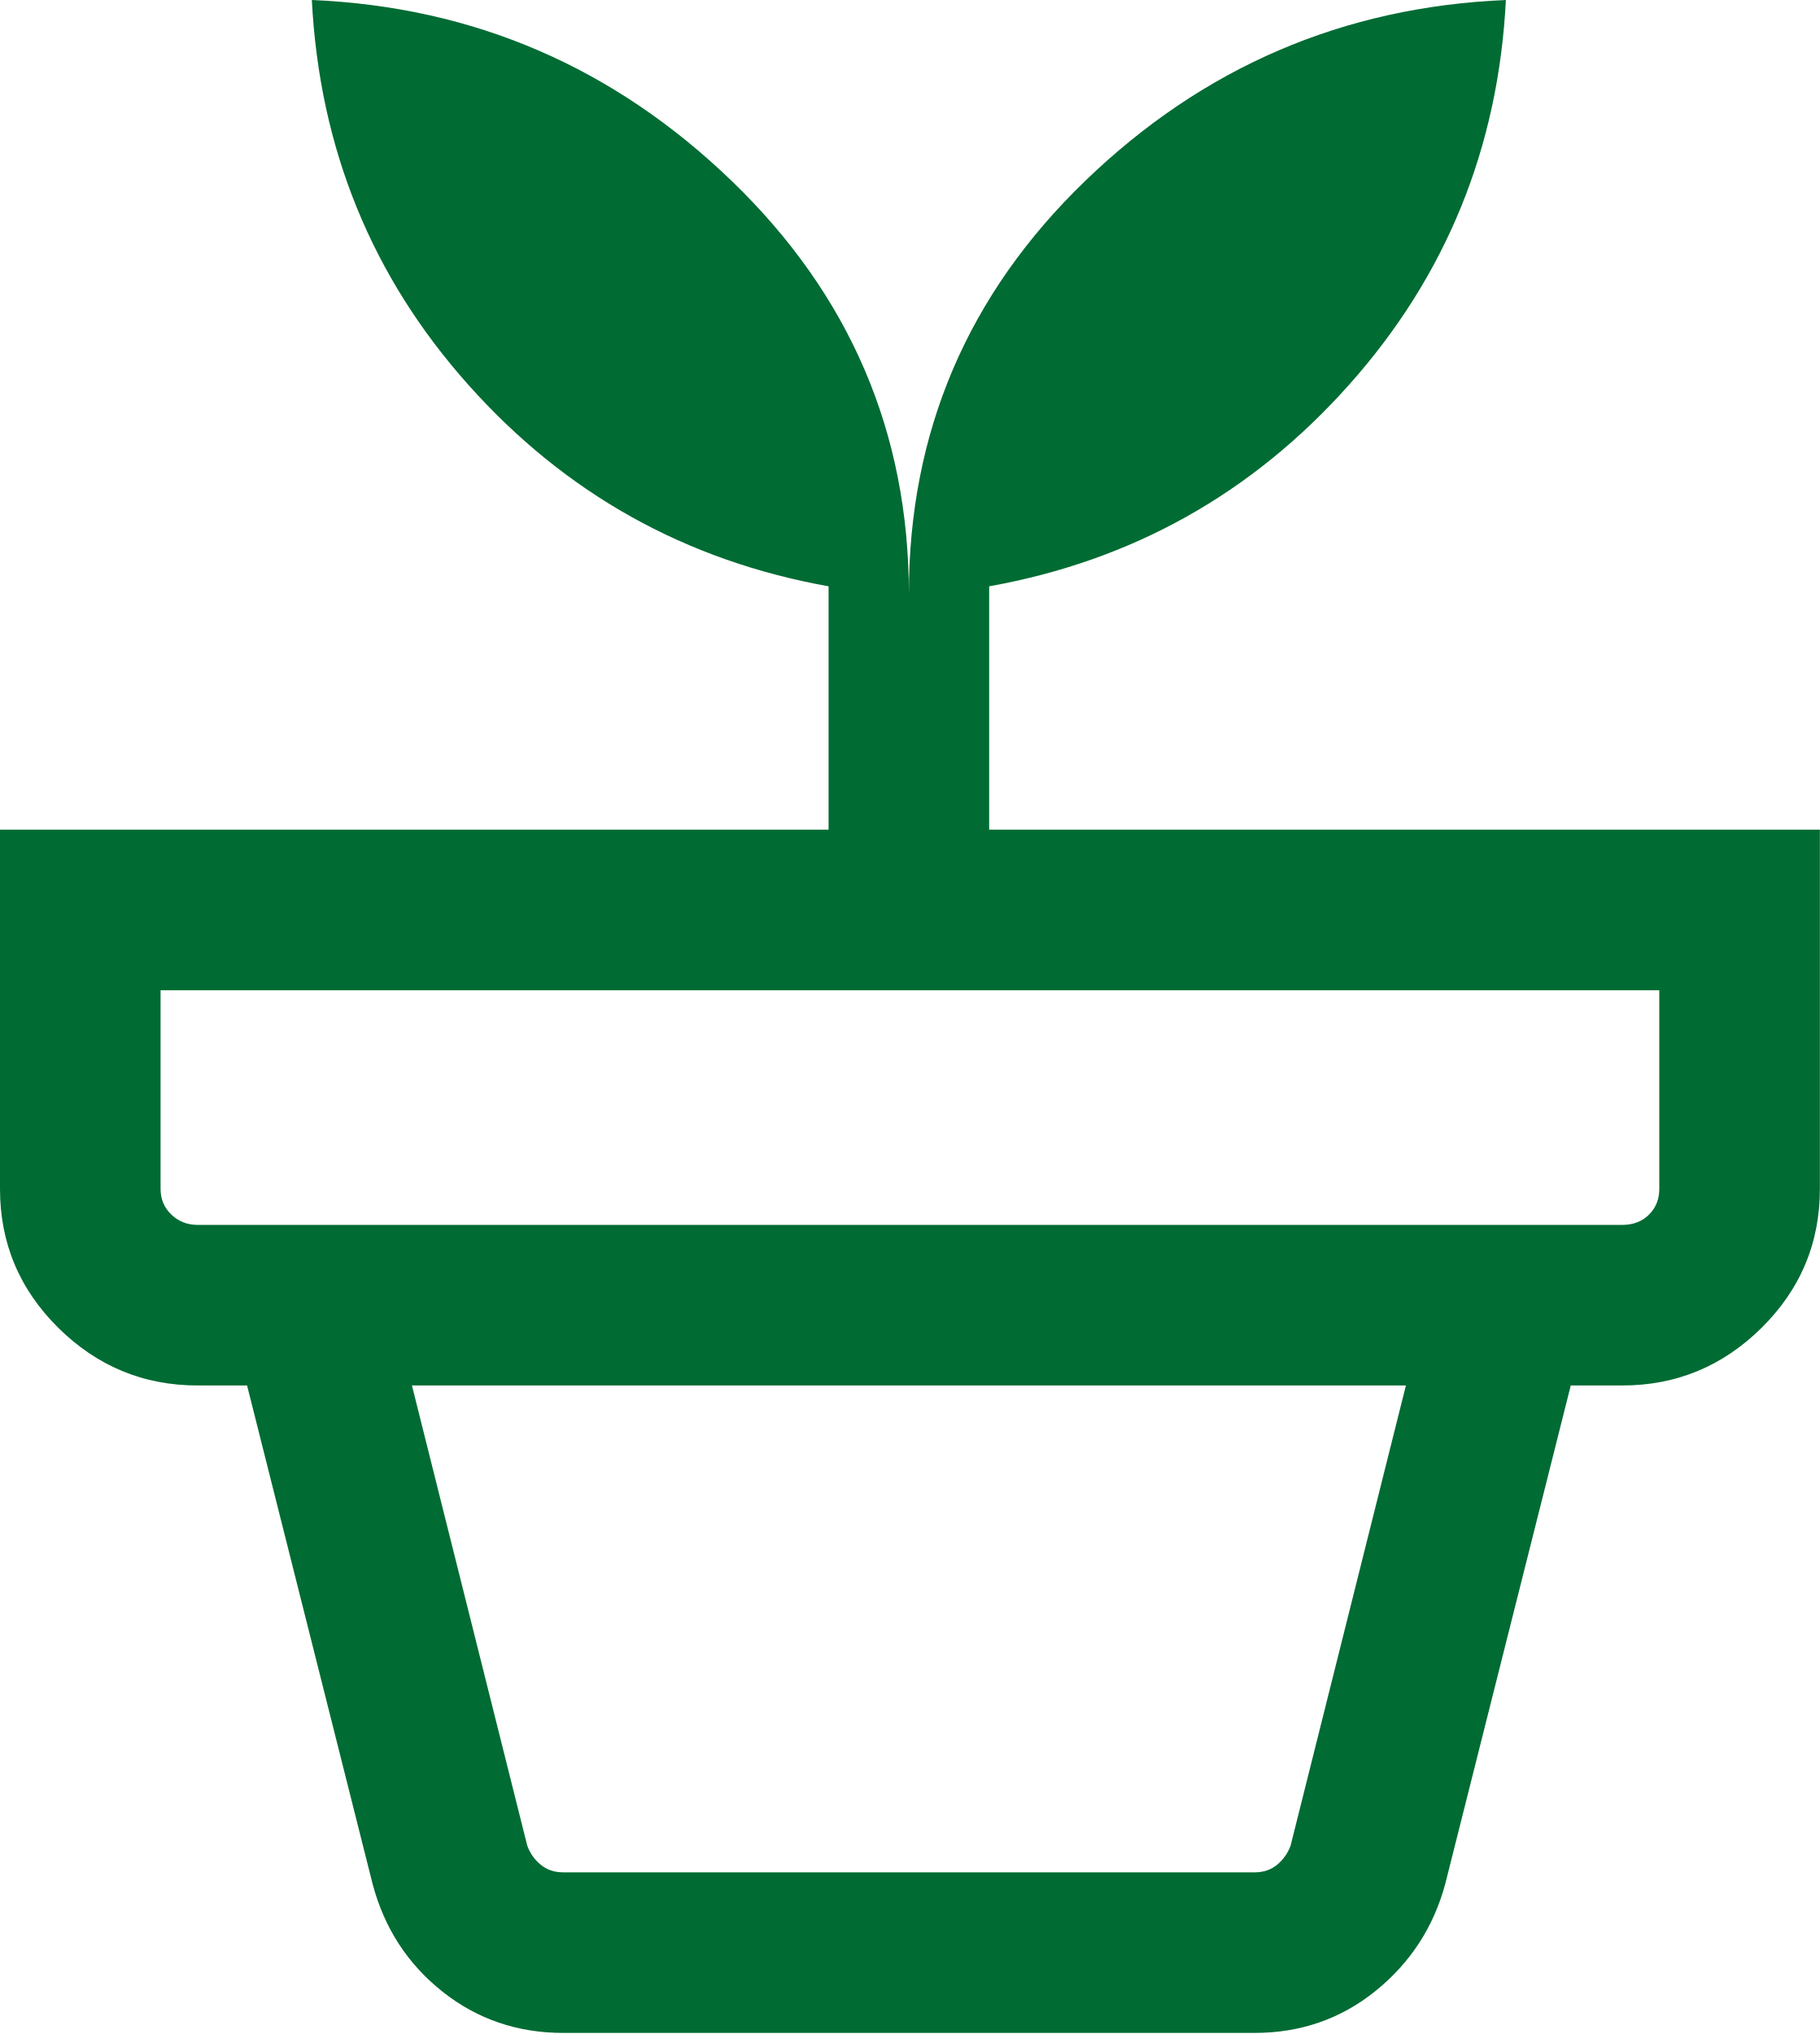
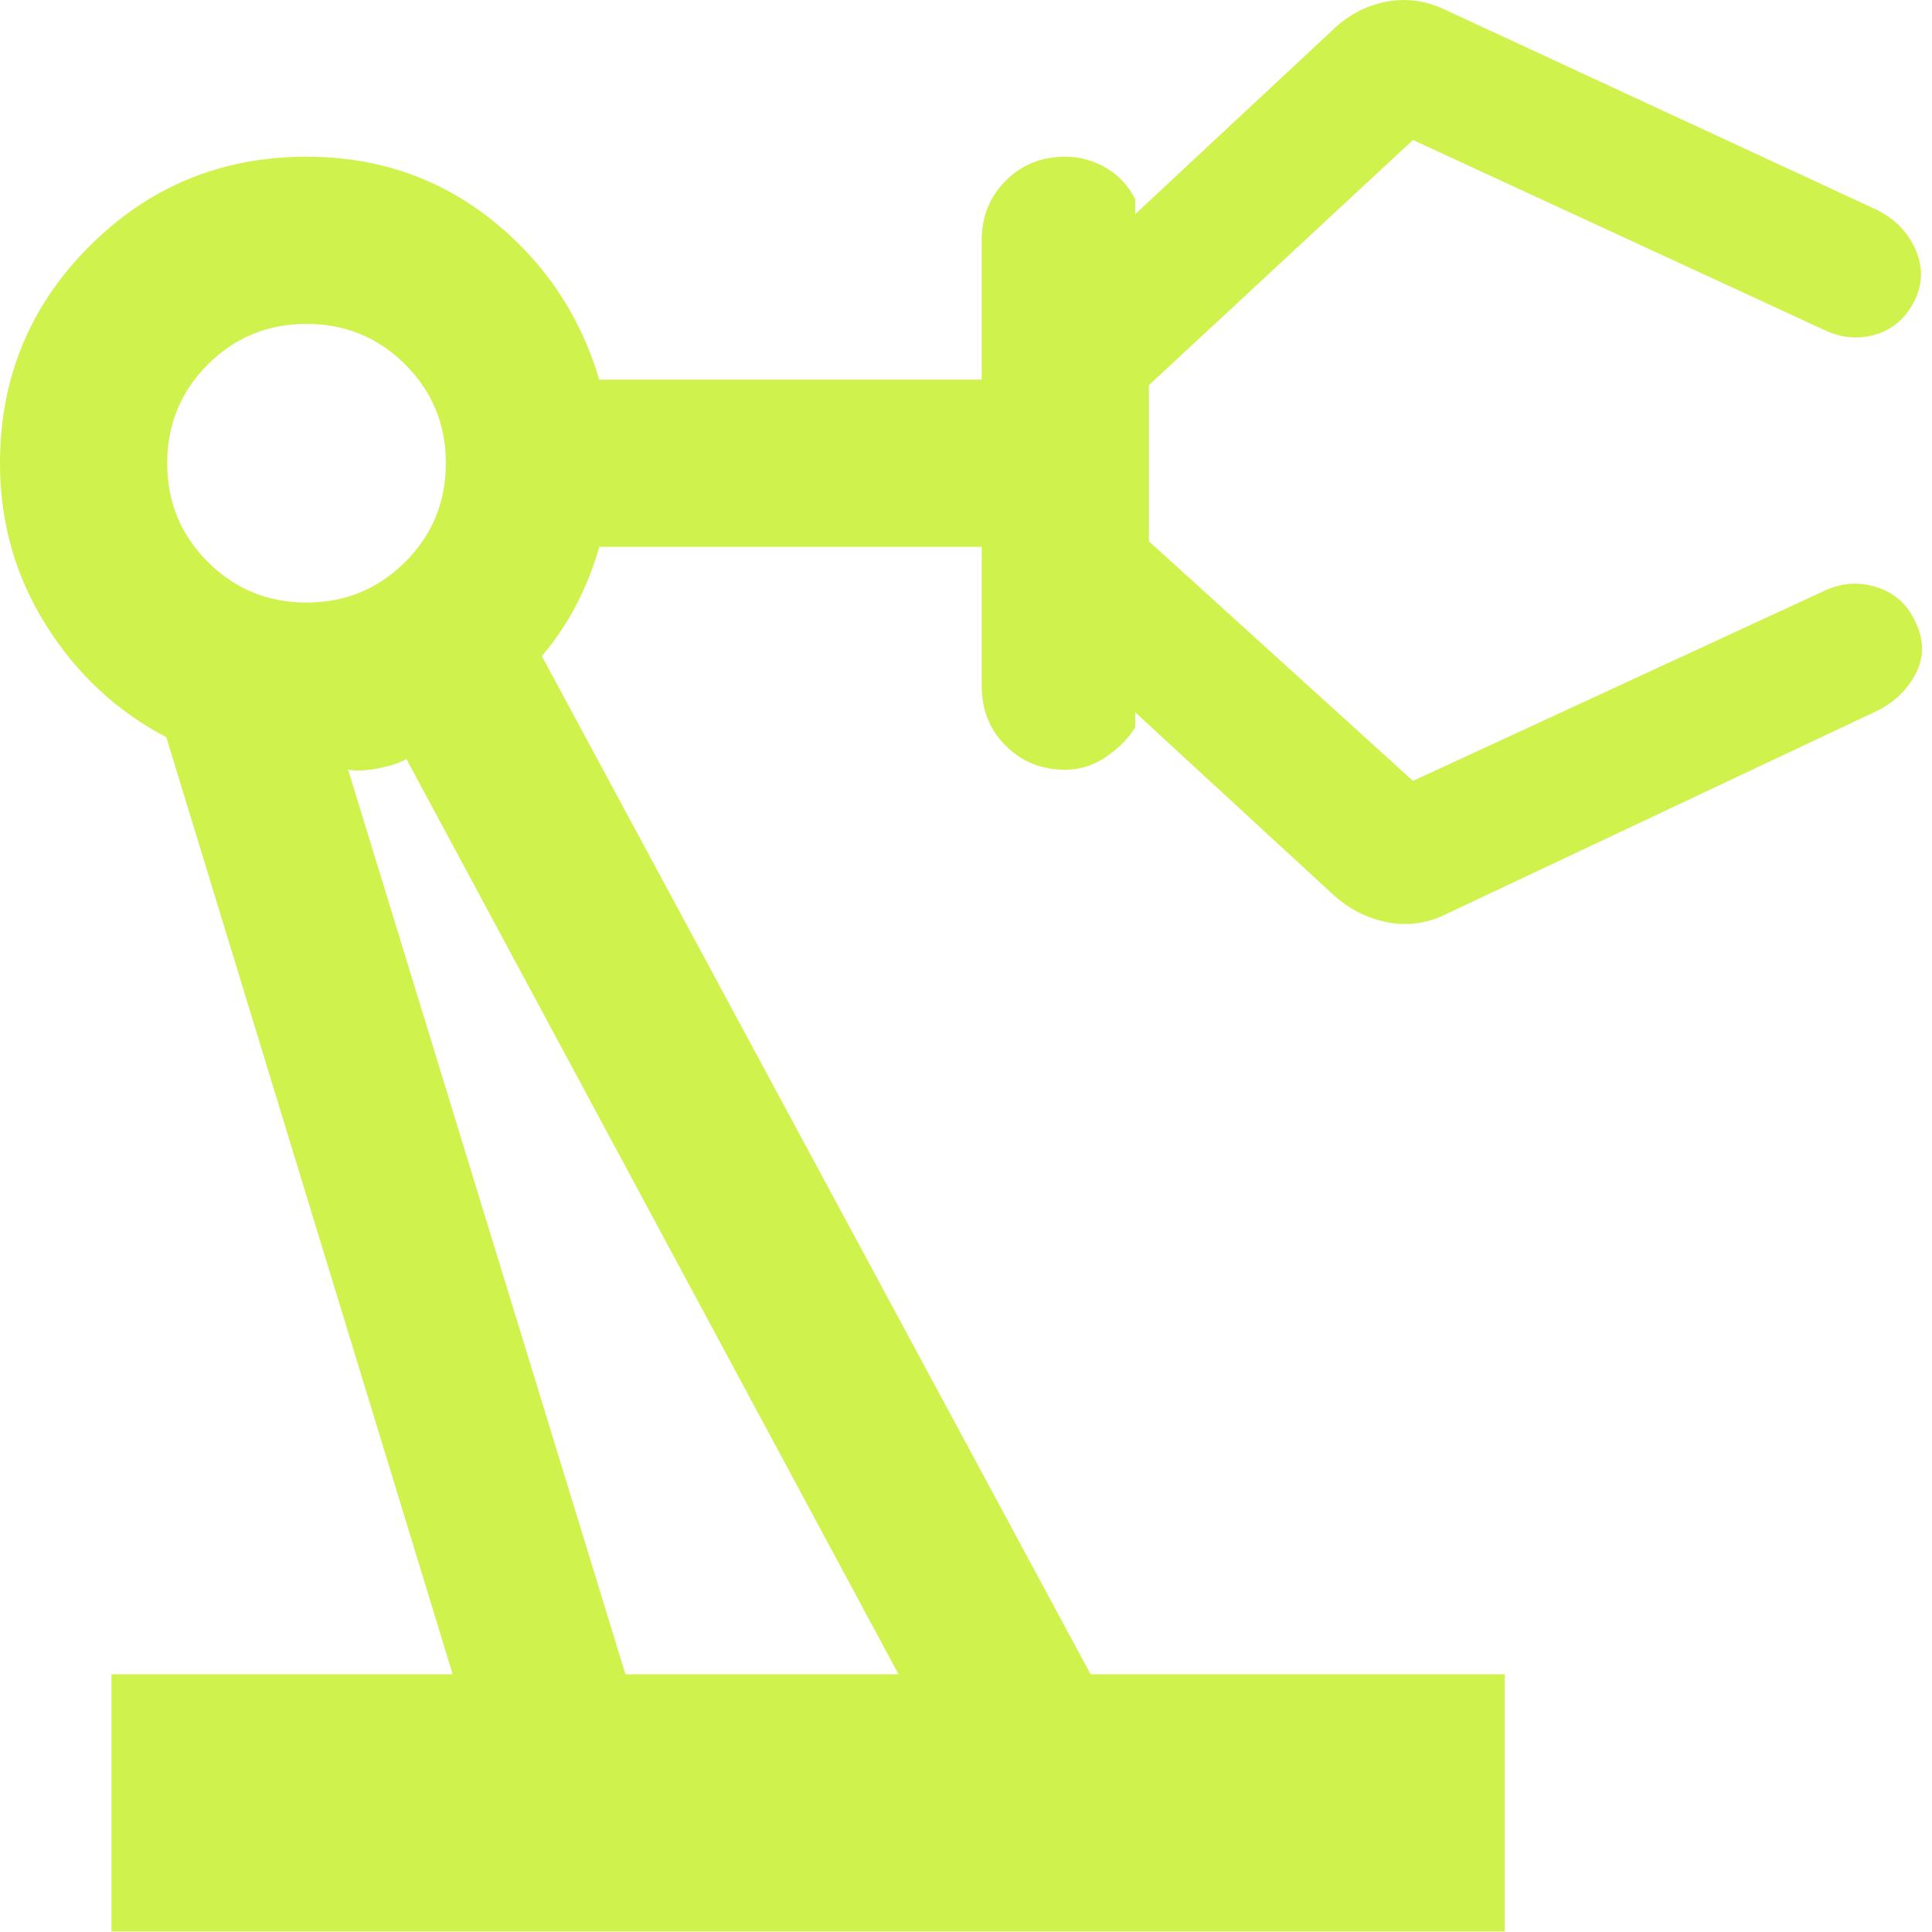
- <svg xmlns="http://www.w3.org/2000/svg" width="17" height="19" viewBox="0 0 17 19" fill="none">
-   <path d="M5.262 17.49H11.719C11.803 17.49 11.873 17.466 11.931 17.418C11.988 17.37 12.03 17.311 12.056 17.24L13.133 12.942H3.848L4.925 17.24C4.951 17.311 4.992 17.37 5.05 17.418C5.108 17.466 5.178 17.49 5.262 17.49ZM5.262 18.99C4.833 18.99 4.457 18.861 4.133 18.604C3.808 18.346 3.591 18.012 3.481 17.6L2.308 12.942H14.673L13.5 17.6C13.39 18.005 13.172 18.338 12.848 18.599C12.524 18.86 12.147 18.99 11.719 18.99H5.262ZM1.846 11.442H15.154C15.256 11.442 15.34 11.41 15.404 11.346C15.468 11.282 15.5 11.202 15.5 11.106V9.25H1.5V11.106C1.5 11.202 1.534 11.282 1.601 11.346C1.668 11.41 1.75 11.442 1.846 11.442ZM8.49 5.548C8.49 4.035 9.04 2.748 10.139 1.688C11.239 0.627 12.548 0.064 14.067 0C13.997 1.378 13.509 2.576 12.604 3.592C11.699 4.609 10.578 5.237 9.24 5.477V7.75H17V11.106C17 11.611 16.819 12.043 16.456 12.403C16.093 12.762 15.659 12.942 15.154 12.942H1.846C1.341 12.942 0.907 12.762 0.544 12.403C0.181 12.043 0 11.611 0 11.106V7.75H7.74V5.477C6.403 5.237 5.282 4.611 4.377 3.597C3.472 2.584 2.984 1.385 2.913 0C4.426 0.064 5.734 0.628 6.837 1.692C7.939 2.756 8.49 4.042 8.49 5.548Z" fill="#006B33" />
+ <svg xmlns="http://www.w3.org/2000/svg" width="26" height="26" viewBox="0 0 26 26" fill="none">
+   <path d="M1.5 25.993V22.532H6.092L2.238 9.92C1.573 9.574 1.034 9.072 0.62 8.414C0.207 7.757 0 7.03 0 6.234C0 5.089 0.401 4.116 1.204 3.313C2.007 2.51 2.981 2.109 4.125 2.109C5.071 2.109 5.899 2.39 6.609 2.952C7.318 3.515 7.804 4.234 8.065 5.109H13.211V3.234C13.211 2.914 13.319 2.647 13.535 2.432C13.75 2.216 14.017 2.109 14.336 2.109C14.533 2.109 14.715 2.159 14.885 2.259C15.054 2.359 15.185 2.499 15.277 2.68V2.882L17.913 0.424C18.129 0.209 18.378 0.075 18.662 0.022C18.946 -0.031 19.223 0.013 19.494 0.153L25.258 2.824C25.5 2.945 25.672 3.121 25.775 3.351C25.878 3.58 25.877 3.809 25.771 4.036C25.65 4.278 25.474 4.433 25.245 4.501C25.015 4.57 24.787 4.551 24.56 4.445L19.015 1.884L15.461 5.184V7.284L19.015 10.509L24.56 7.947C24.787 7.841 25.019 7.826 25.256 7.902C25.494 7.978 25.665 8.13 25.771 8.357C25.892 8.599 25.898 8.831 25.787 9.053C25.676 9.275 25.5 9.447 25.258 9.568L19.494 12.286C19.223 12.426 18.946 12.467 18.662 12.41C18.378 12.352 18.129 12.22 17.913 12.014L15.277 9.586V9.788C15.185 9.938 15.054 10.07 14.885 10.186C14.715 10.301 14.533 10.359 14.336 10.359C14.017 10.359 13.75 10.251 13.535 10.036C13.319 9.82 13.211 9.553 13.211 9.234V7.359H8.065C7.99 7.626 7.887 7.886 7.757 8.138C7.626 8.389 7.471 8.62 7.292 8.83L14.677 22.532H20.25V25.993H1.5ZM4.125 8.109C4.646 8.109 5.089 7.926 5.453 7.562C5.818 7.198 6 6.755 6 6.234C6 5.713 5.818 5.27 5.453 4.905C5.089 4.541 4.646 4.359 4.125 4.359C3.604 4.359 3.161 4.541 2.797 4.905C2.432 5.27 2.25 5.713 2.25 6.234C2.25 6.755 2.432 7.198 2.797 7.562C3.161 7.926 3.604 8.109 4.125 8.109ZM8.417 22.532H12.092L5.469 10.214C5.392 10.262 5.271 10.303 5.106 10.337C4.94 10.371 4.8 10.378 4.685 10.359L8.417 22.532Z" fill="#D0F24C" />
</svg>
